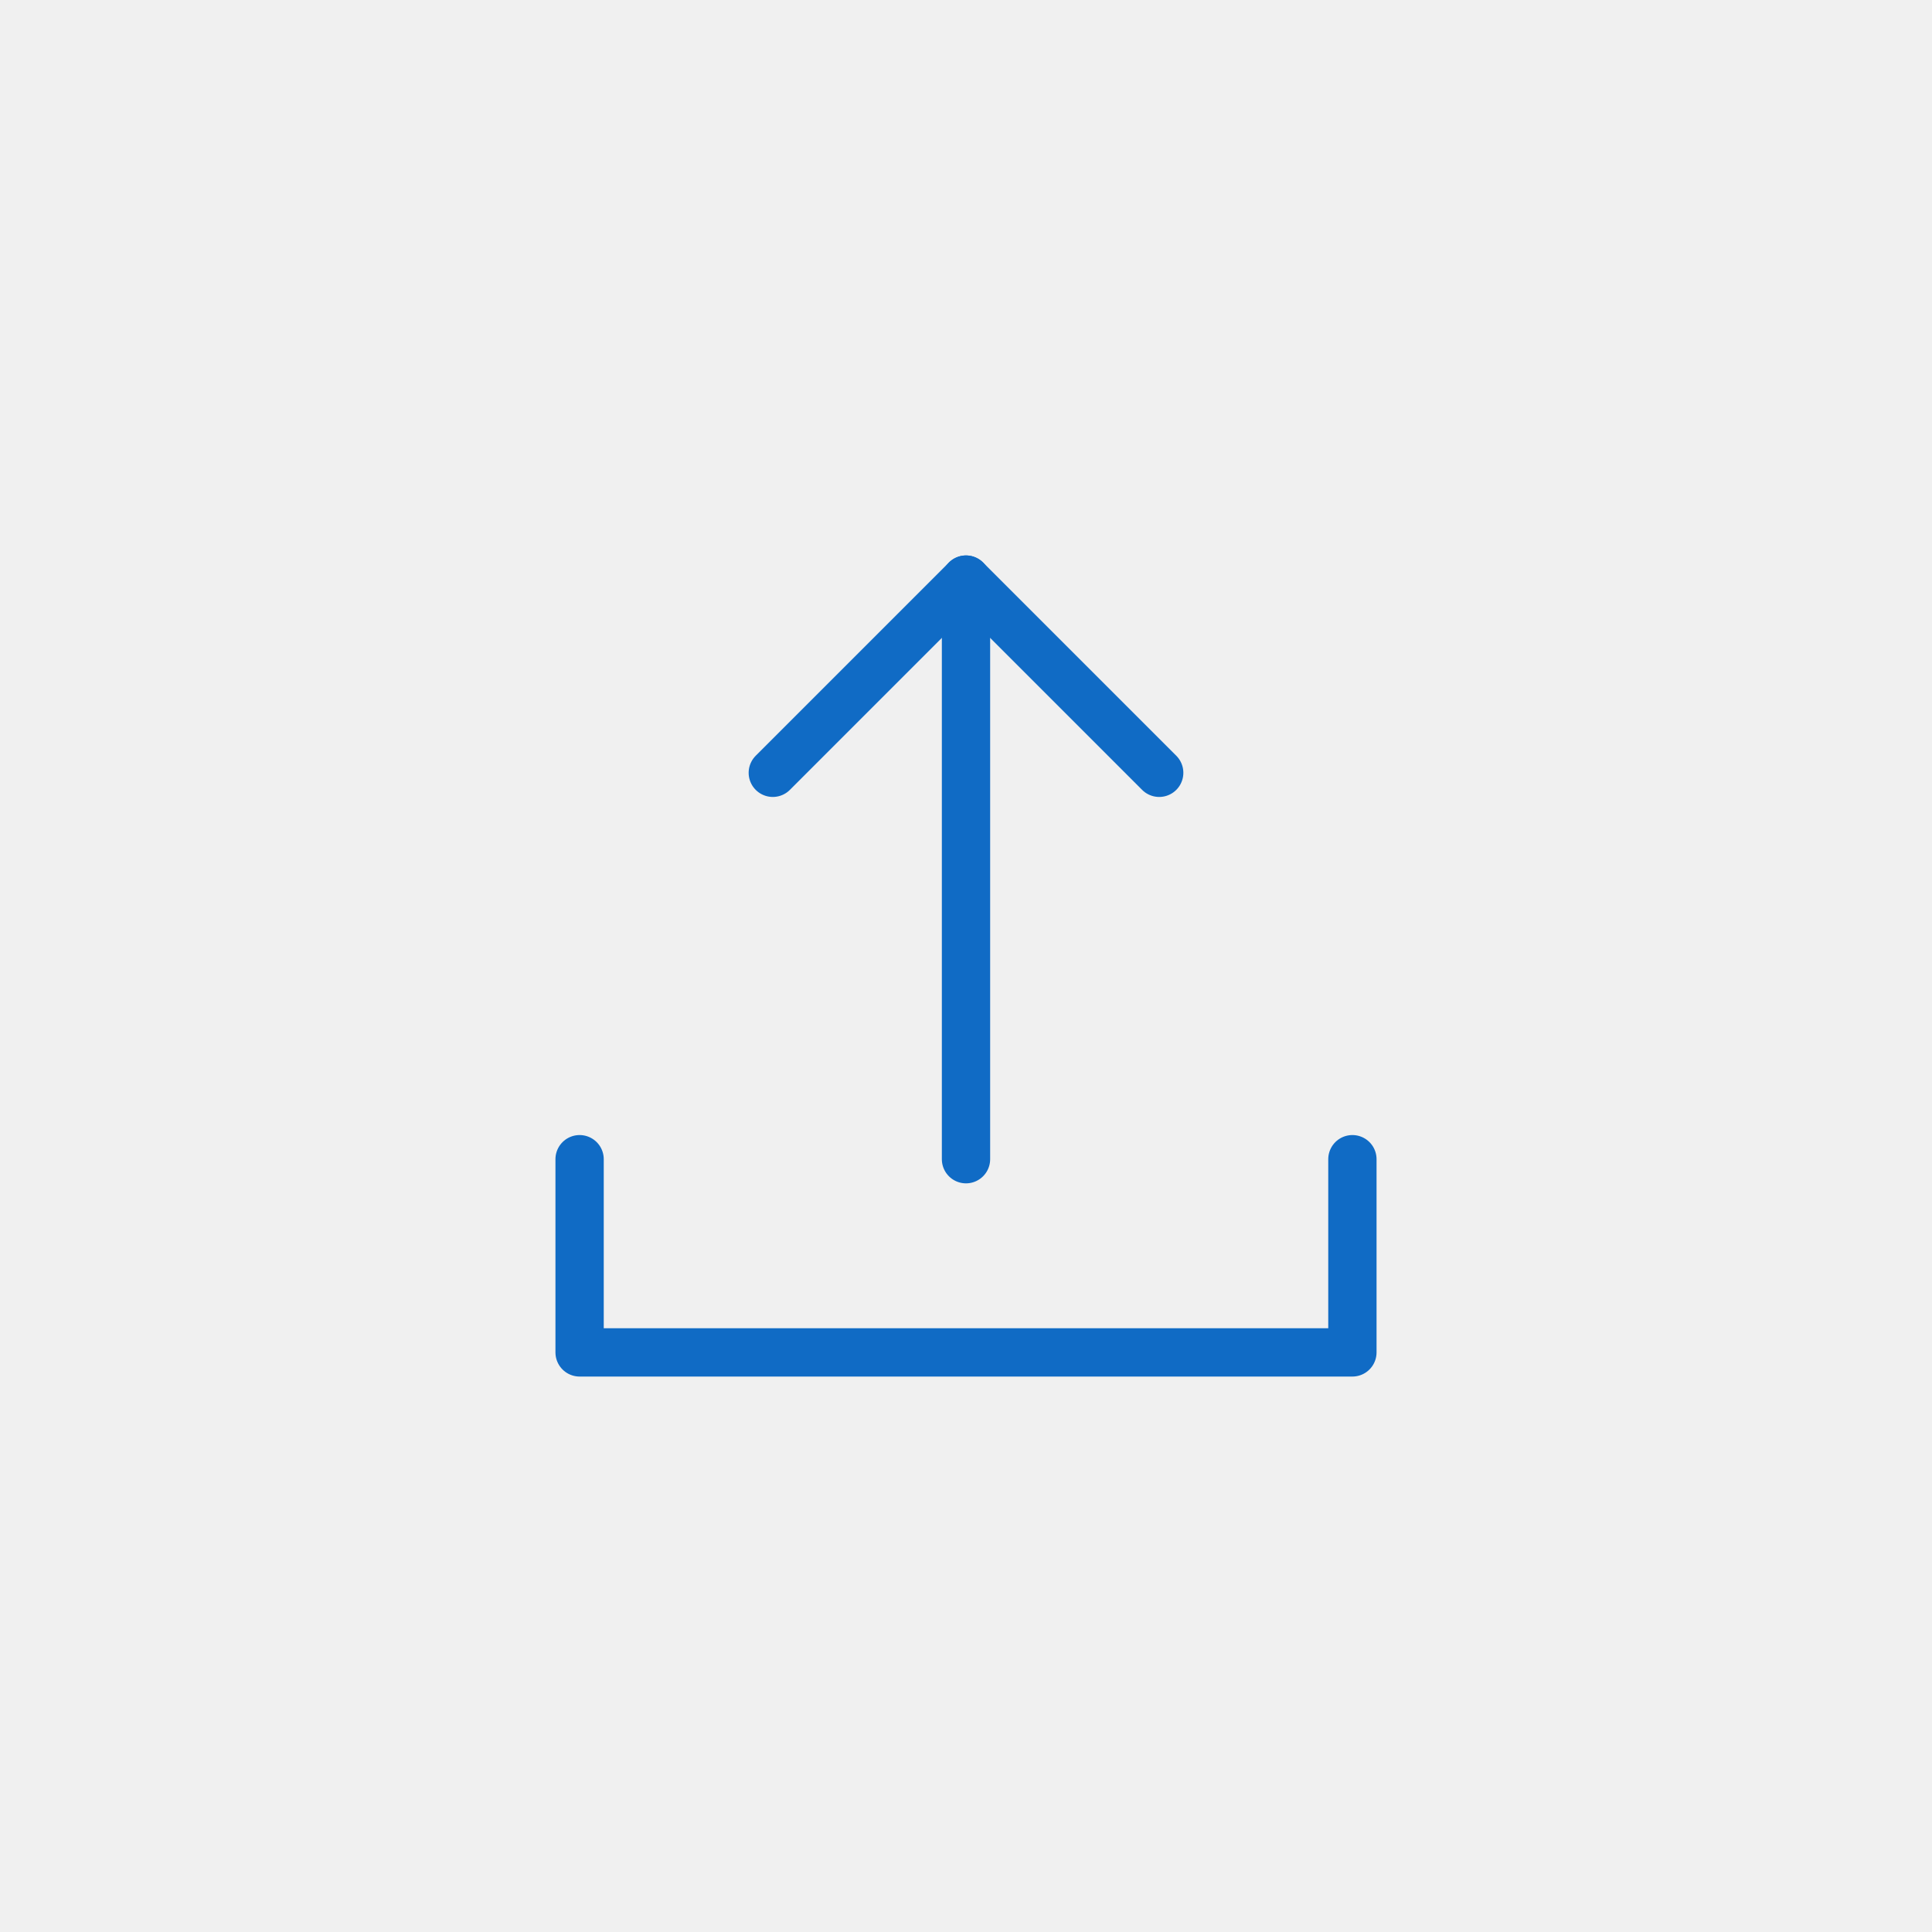
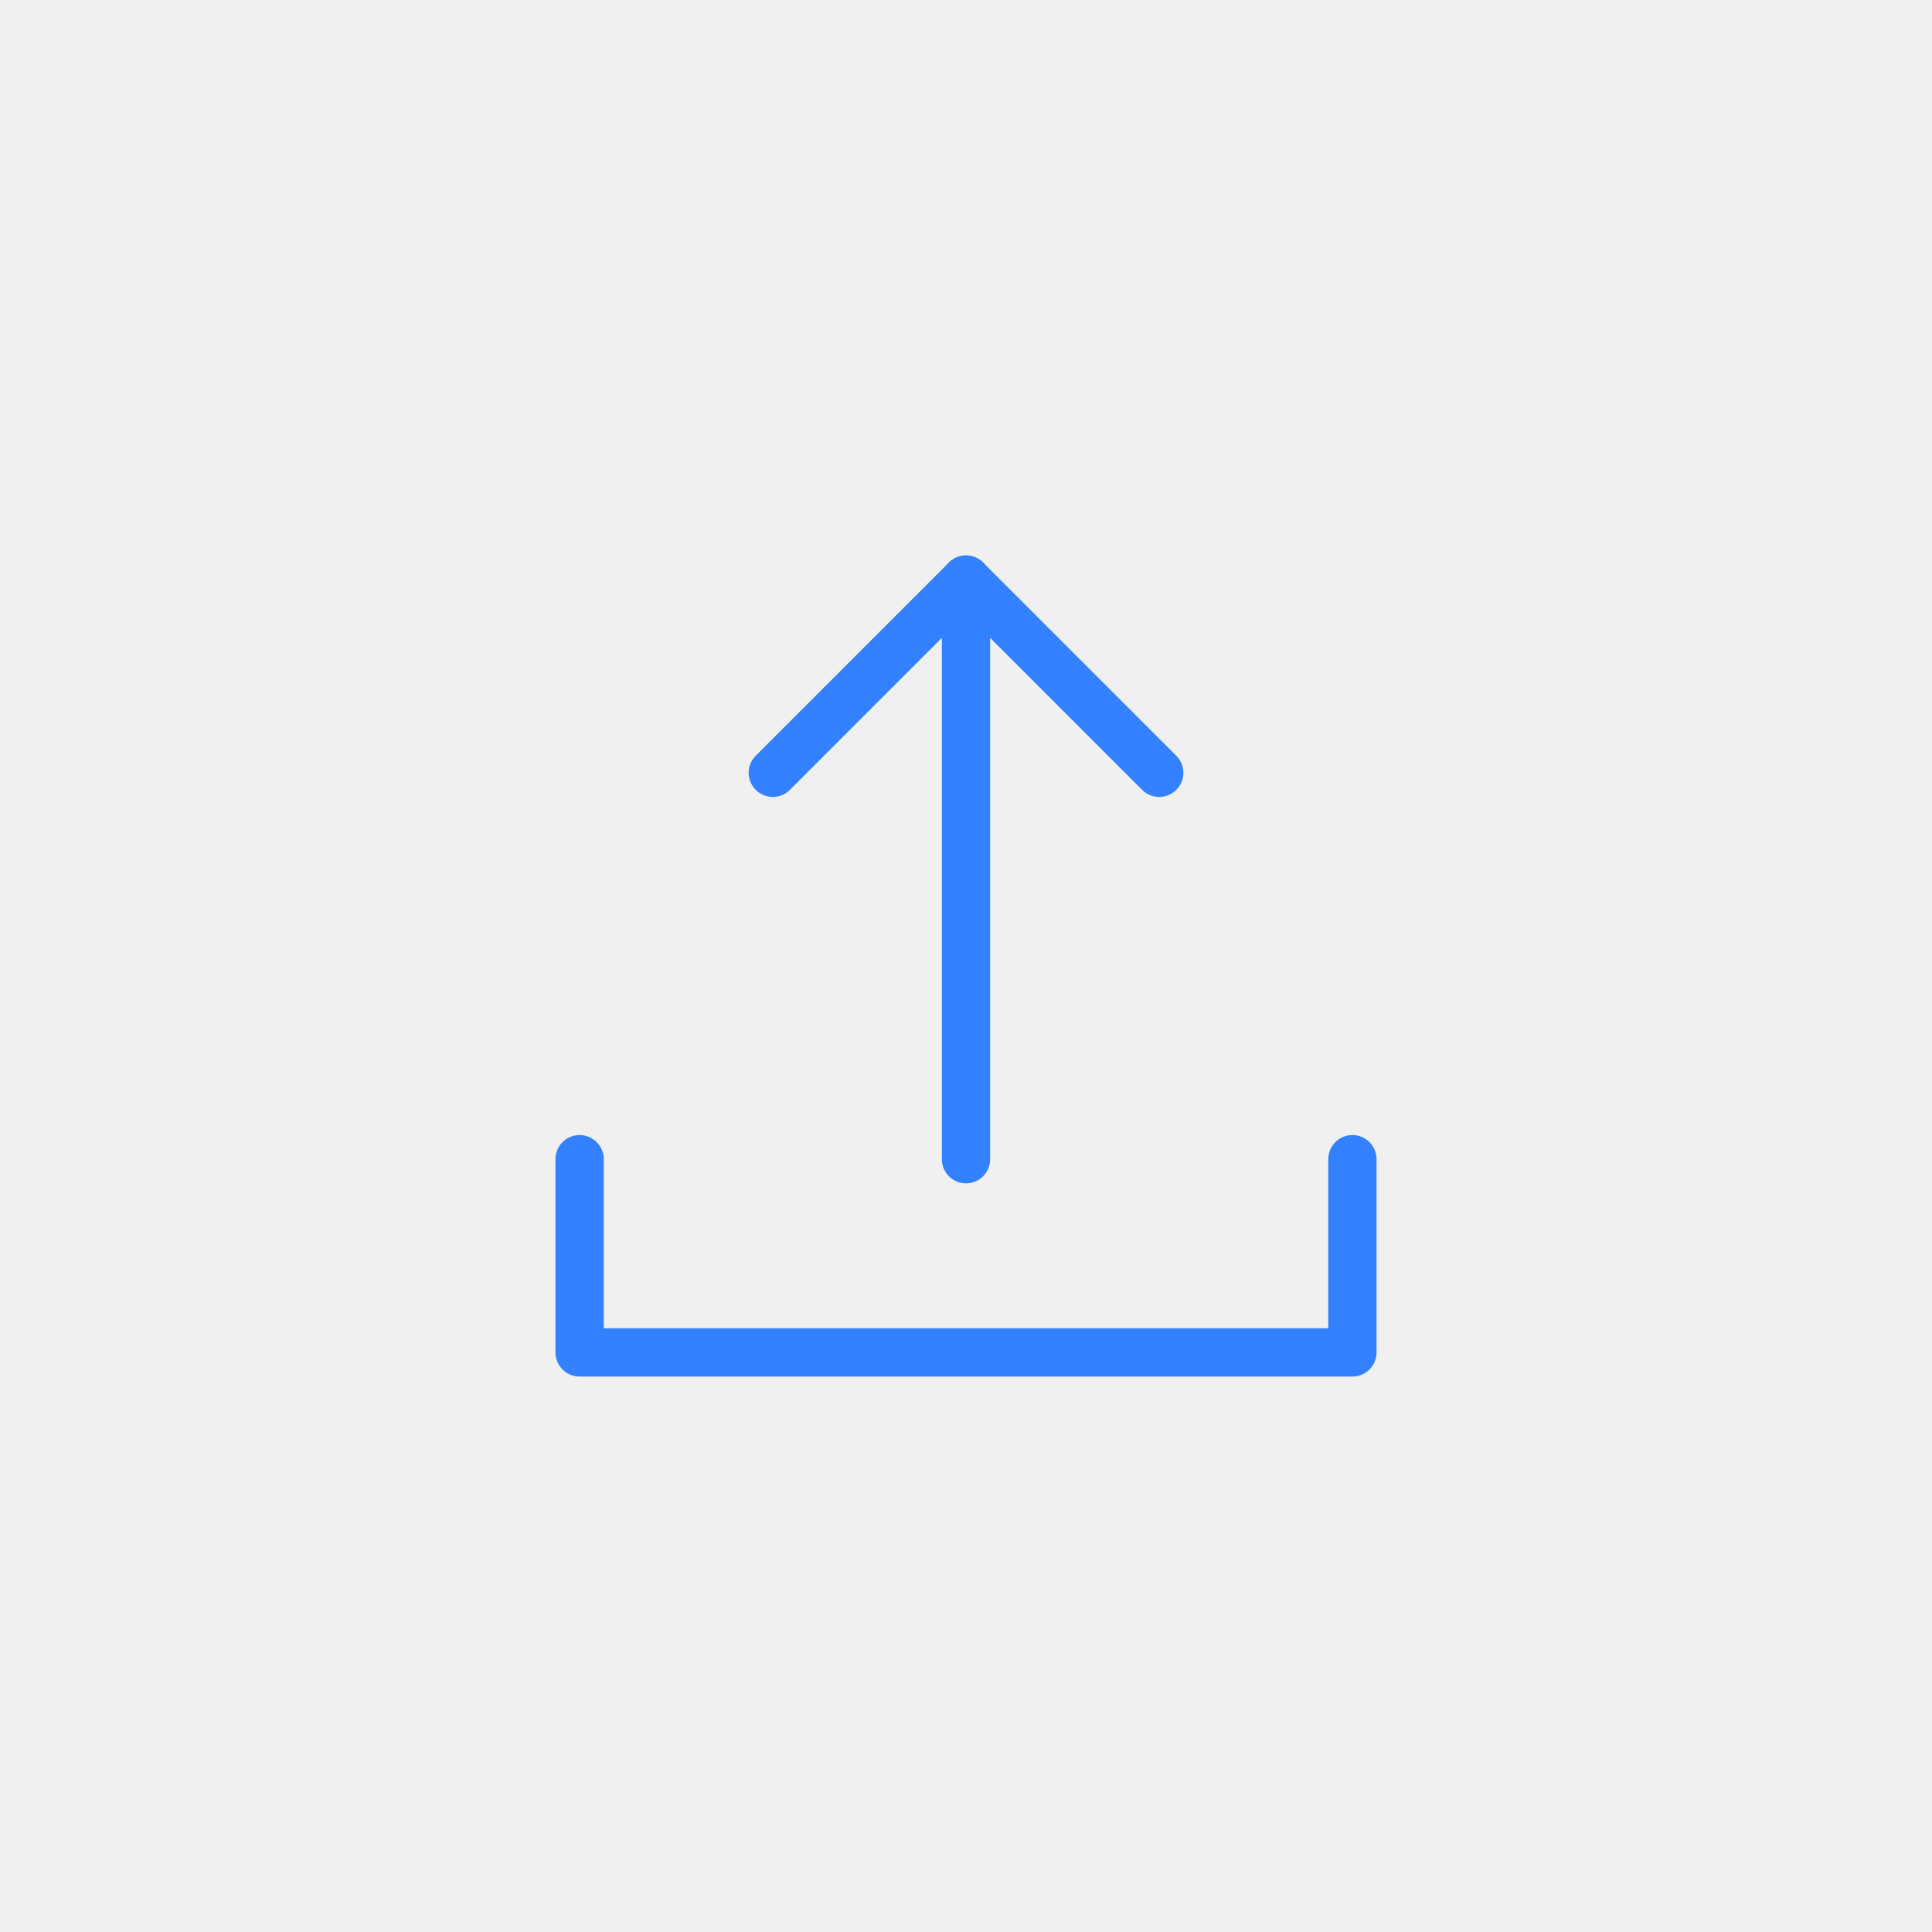
<svg xmlns="http://www.w3.org/2000/svg" width="40px" height="40px" viewBox="0 0 40 40" version="1.1">
  <g id="页面-4" stroke="none" stroke-width="1" fill="none" fill-rule="evenodd">
    <g id="Whiteboard-Guidelines" transform="translate(-736, -295)">
      <g id="upload-pressed" transform="translate(736, 295)">
        <rect id="矩形备份-18" fill="#FFFFFF" opacity="0.01" x="0" y="0" width="40" height="40" rx="2" />
-         <polyline id="路径-11备份-5" stroke="#106BC5" stroke-linecap="round" stroke-linejoin="round" transform="translate(20, 14) rotate(-270) translate(-20, -14) " points="22 18 20 16 18 14 20 12 22 10" />
-         <polyline id="Stroke-11备份-3" stroke="#106BC5" stroke-linecap="round" stroke-linejoin="round" points="28 24 28 28 12 28 12 24" />
-         <line x1="20" y1="24" x2="20" y2="12" id="Stroke-3备份-3" stroke="#106BC5" stroke-linecap="round" stroke-linejoin="round" />
+         <polyline id="路径-11备份-5" stroke="#3381FF" stroke-linecap="round" stroke-linejoin="round" transform="translate(20, 14) rotate(-270) translate(-20, -14) " points="22 18 20 16 18 14 20 12 22 10" />
+         <polyline id="Stroke-11备份-3" stroke="#3381FF" stroke-linecap="round" stroke-linejoin="round" points="28 24 28 28 12 28 12 24" />
+         <line x1="20" y1="24" x2="20" y2="12" id="Stroke-3备份-3" stroke="#3381FF" stroke-linecap="round" stroke-linejoin="round" />
      </g>
    </g>
  </g>
</svg>
